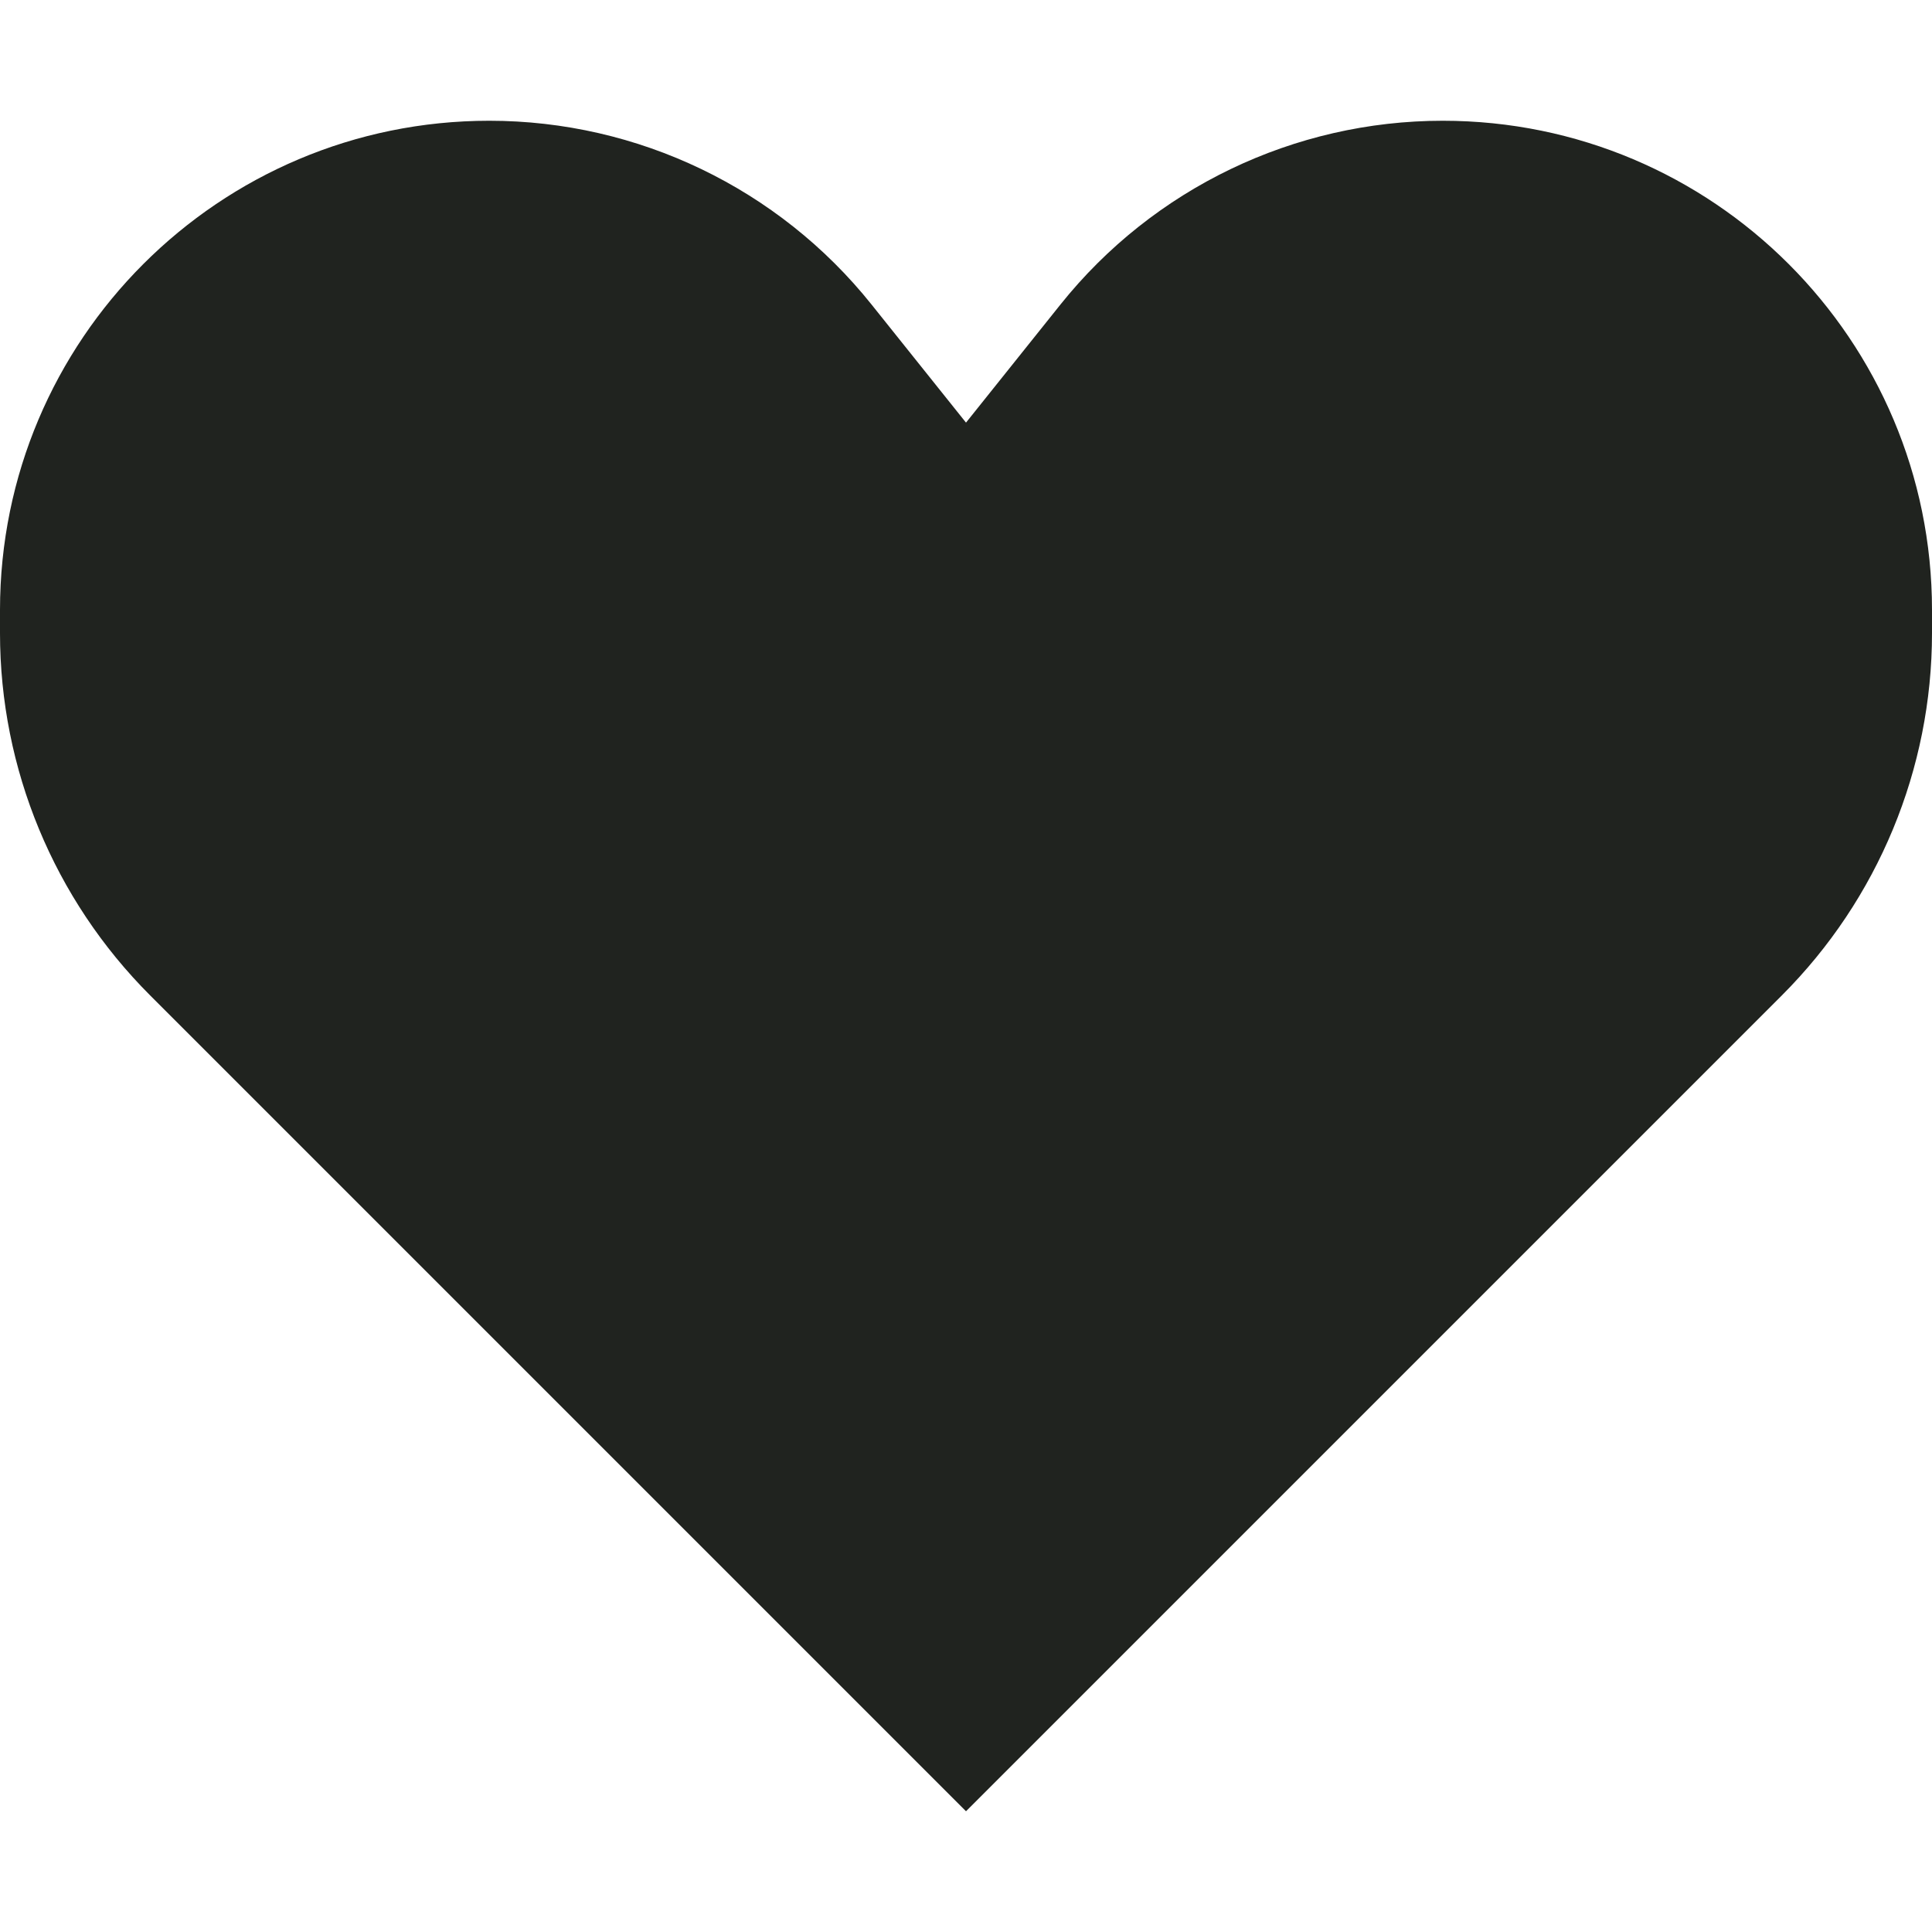
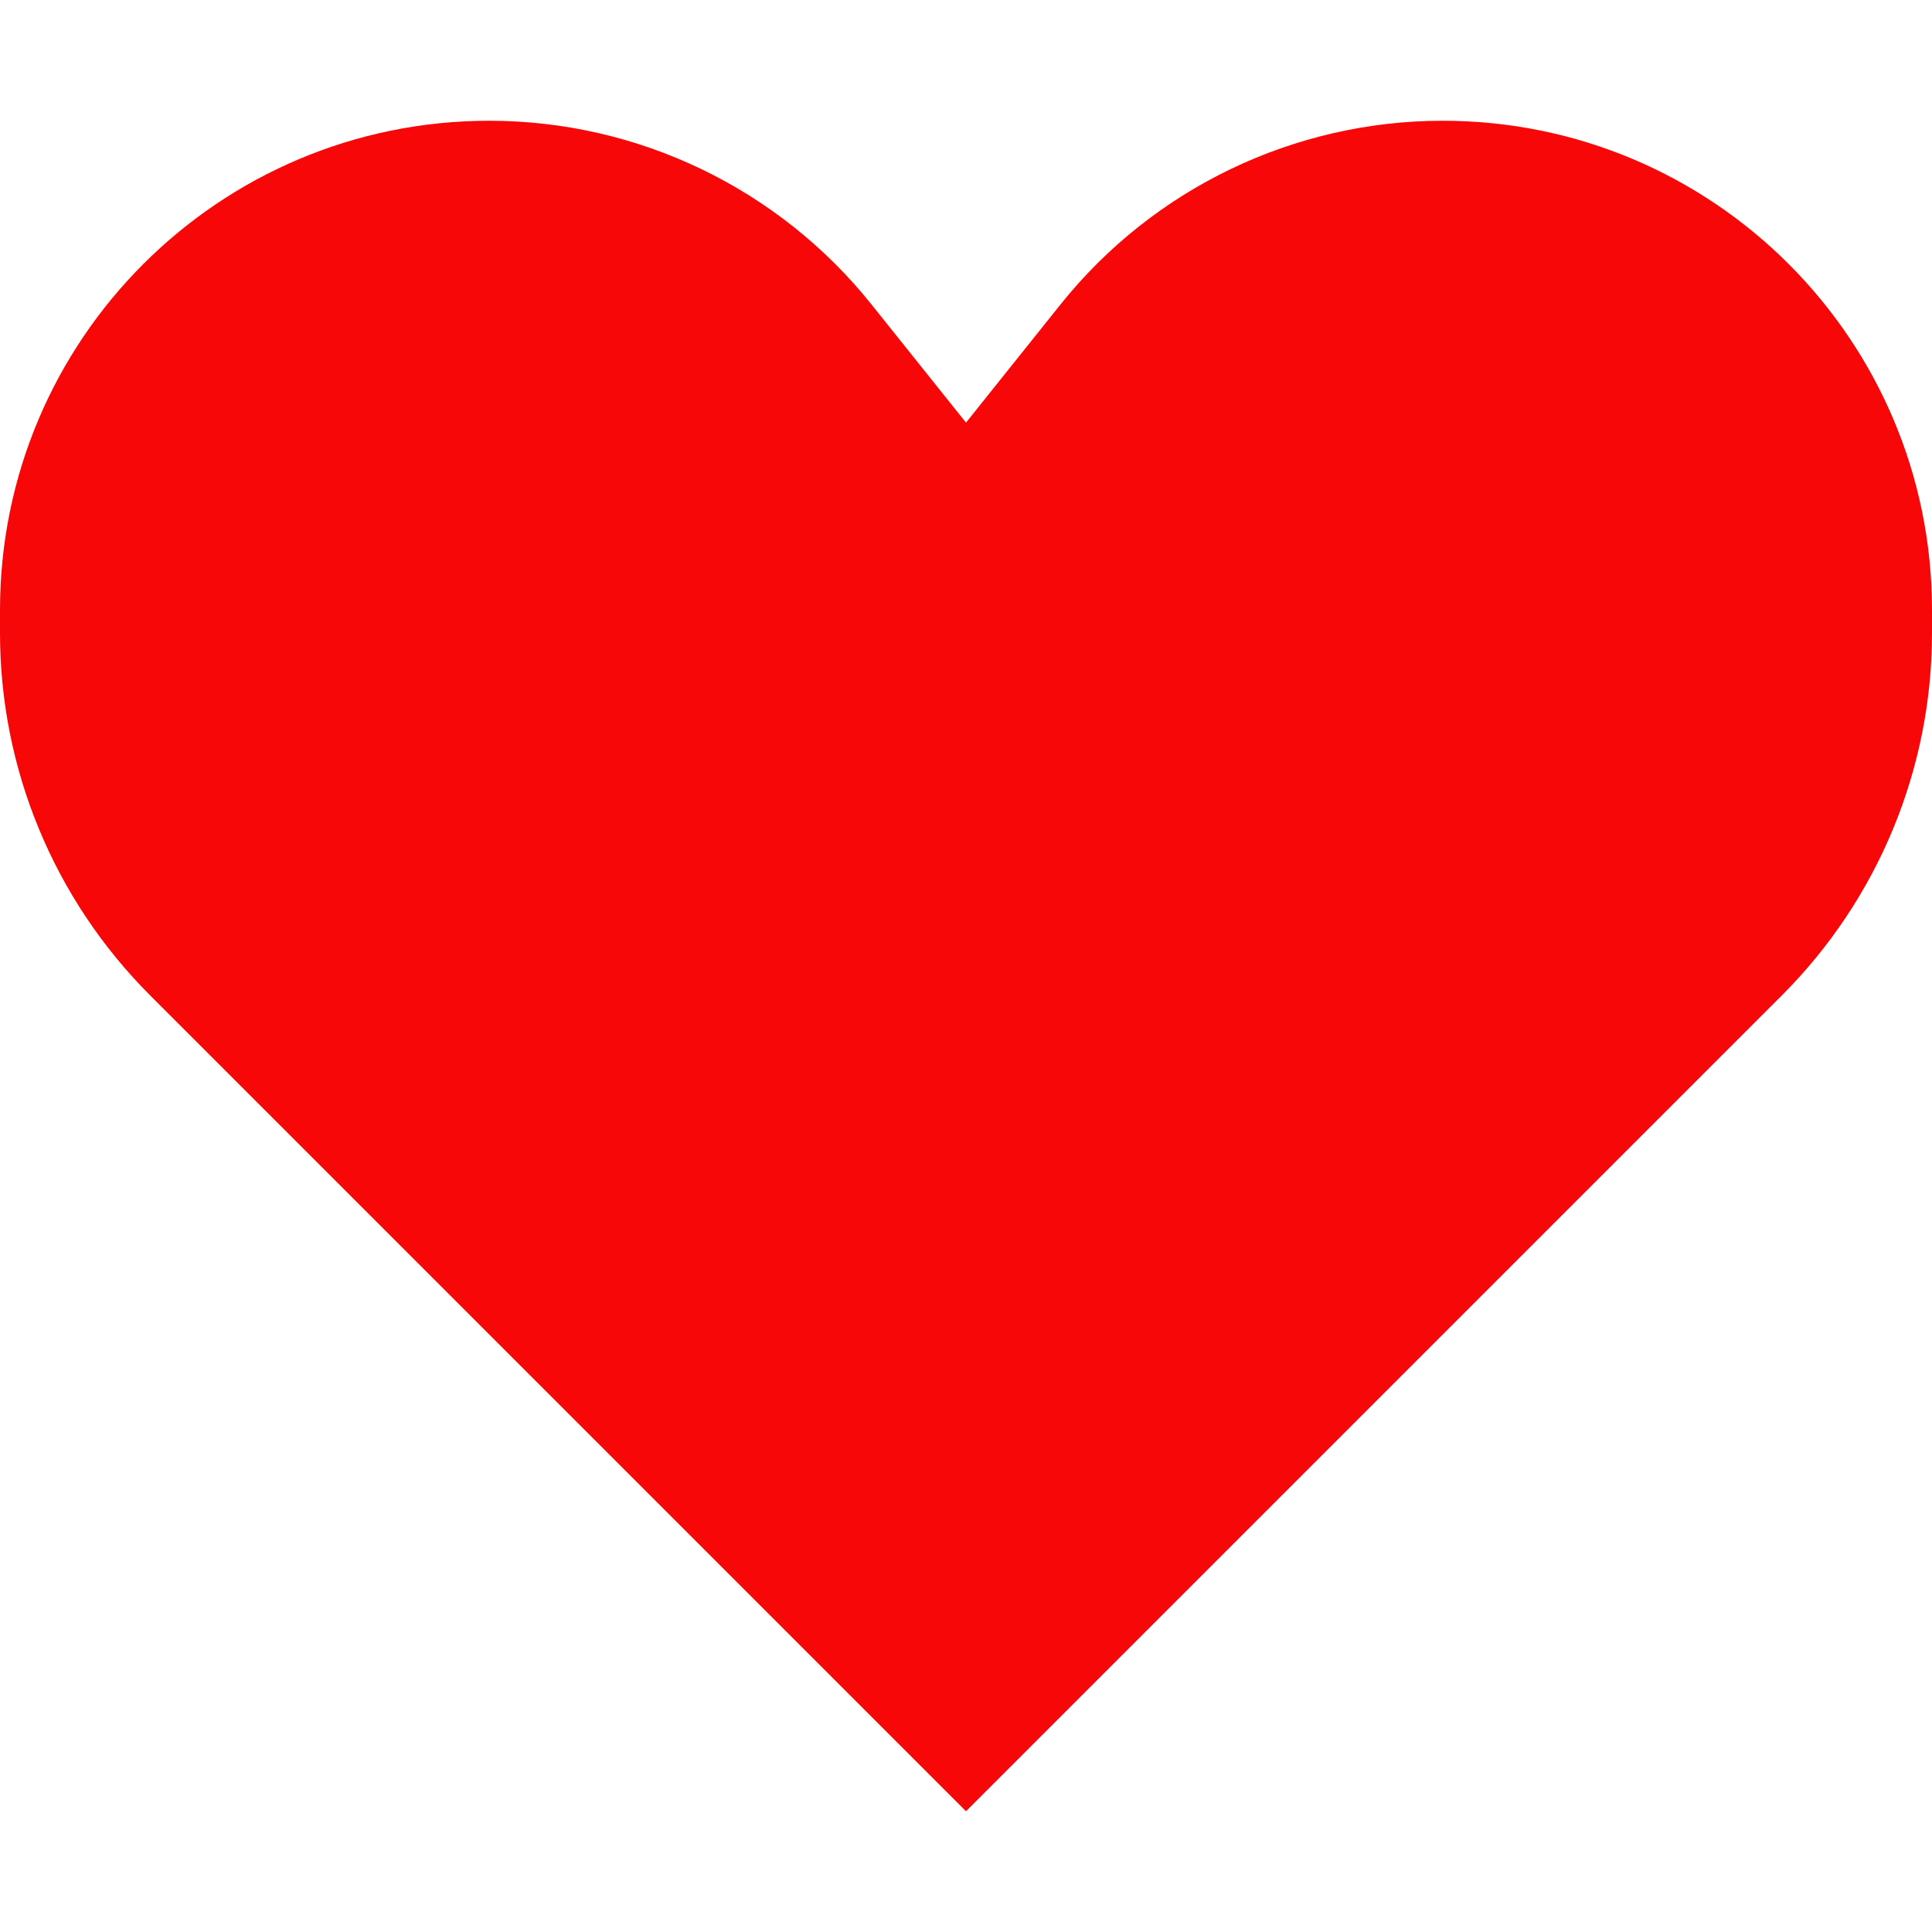
<svg xmlns="http://www.w3.org/2000/svg" width="800px" height="800px" viewBox="0 0 16 16" fill="none">
-   <path d="M1.243 8.243L8 15L14.757 8.243C15.553 7.447 16 6.368 16 5.243V5.052C16 2.814 14.186 1 11.948 1C10.717 1 9.552 1.56 8.783 2.521L8 3.5L7.217 2.521C6.448 1.56 5.283 1 4.052 1C1.814 1 0 2.814 0 5.052V5.243C0 6.368 0.447 7.447 1.243 8.243Z" fill="#20231F" />
+   <path d="M1.243 8.243L8 15L14.757 8.243C15.553 7.447 16 6.368 16 5.243V5.052C16 2.814 14.186 1 11.948 1C10.717 1 9.552 1.56 8.783 2.521L8 3.5L7.217 2.521C6.448 1.56 5.283 1 4.052 1C1.814 1 0 2.814 0 5.052V5.243C0 6.368 0.447 7.447 1.243 8.243Z" fill="#F70707" />
</svg>
